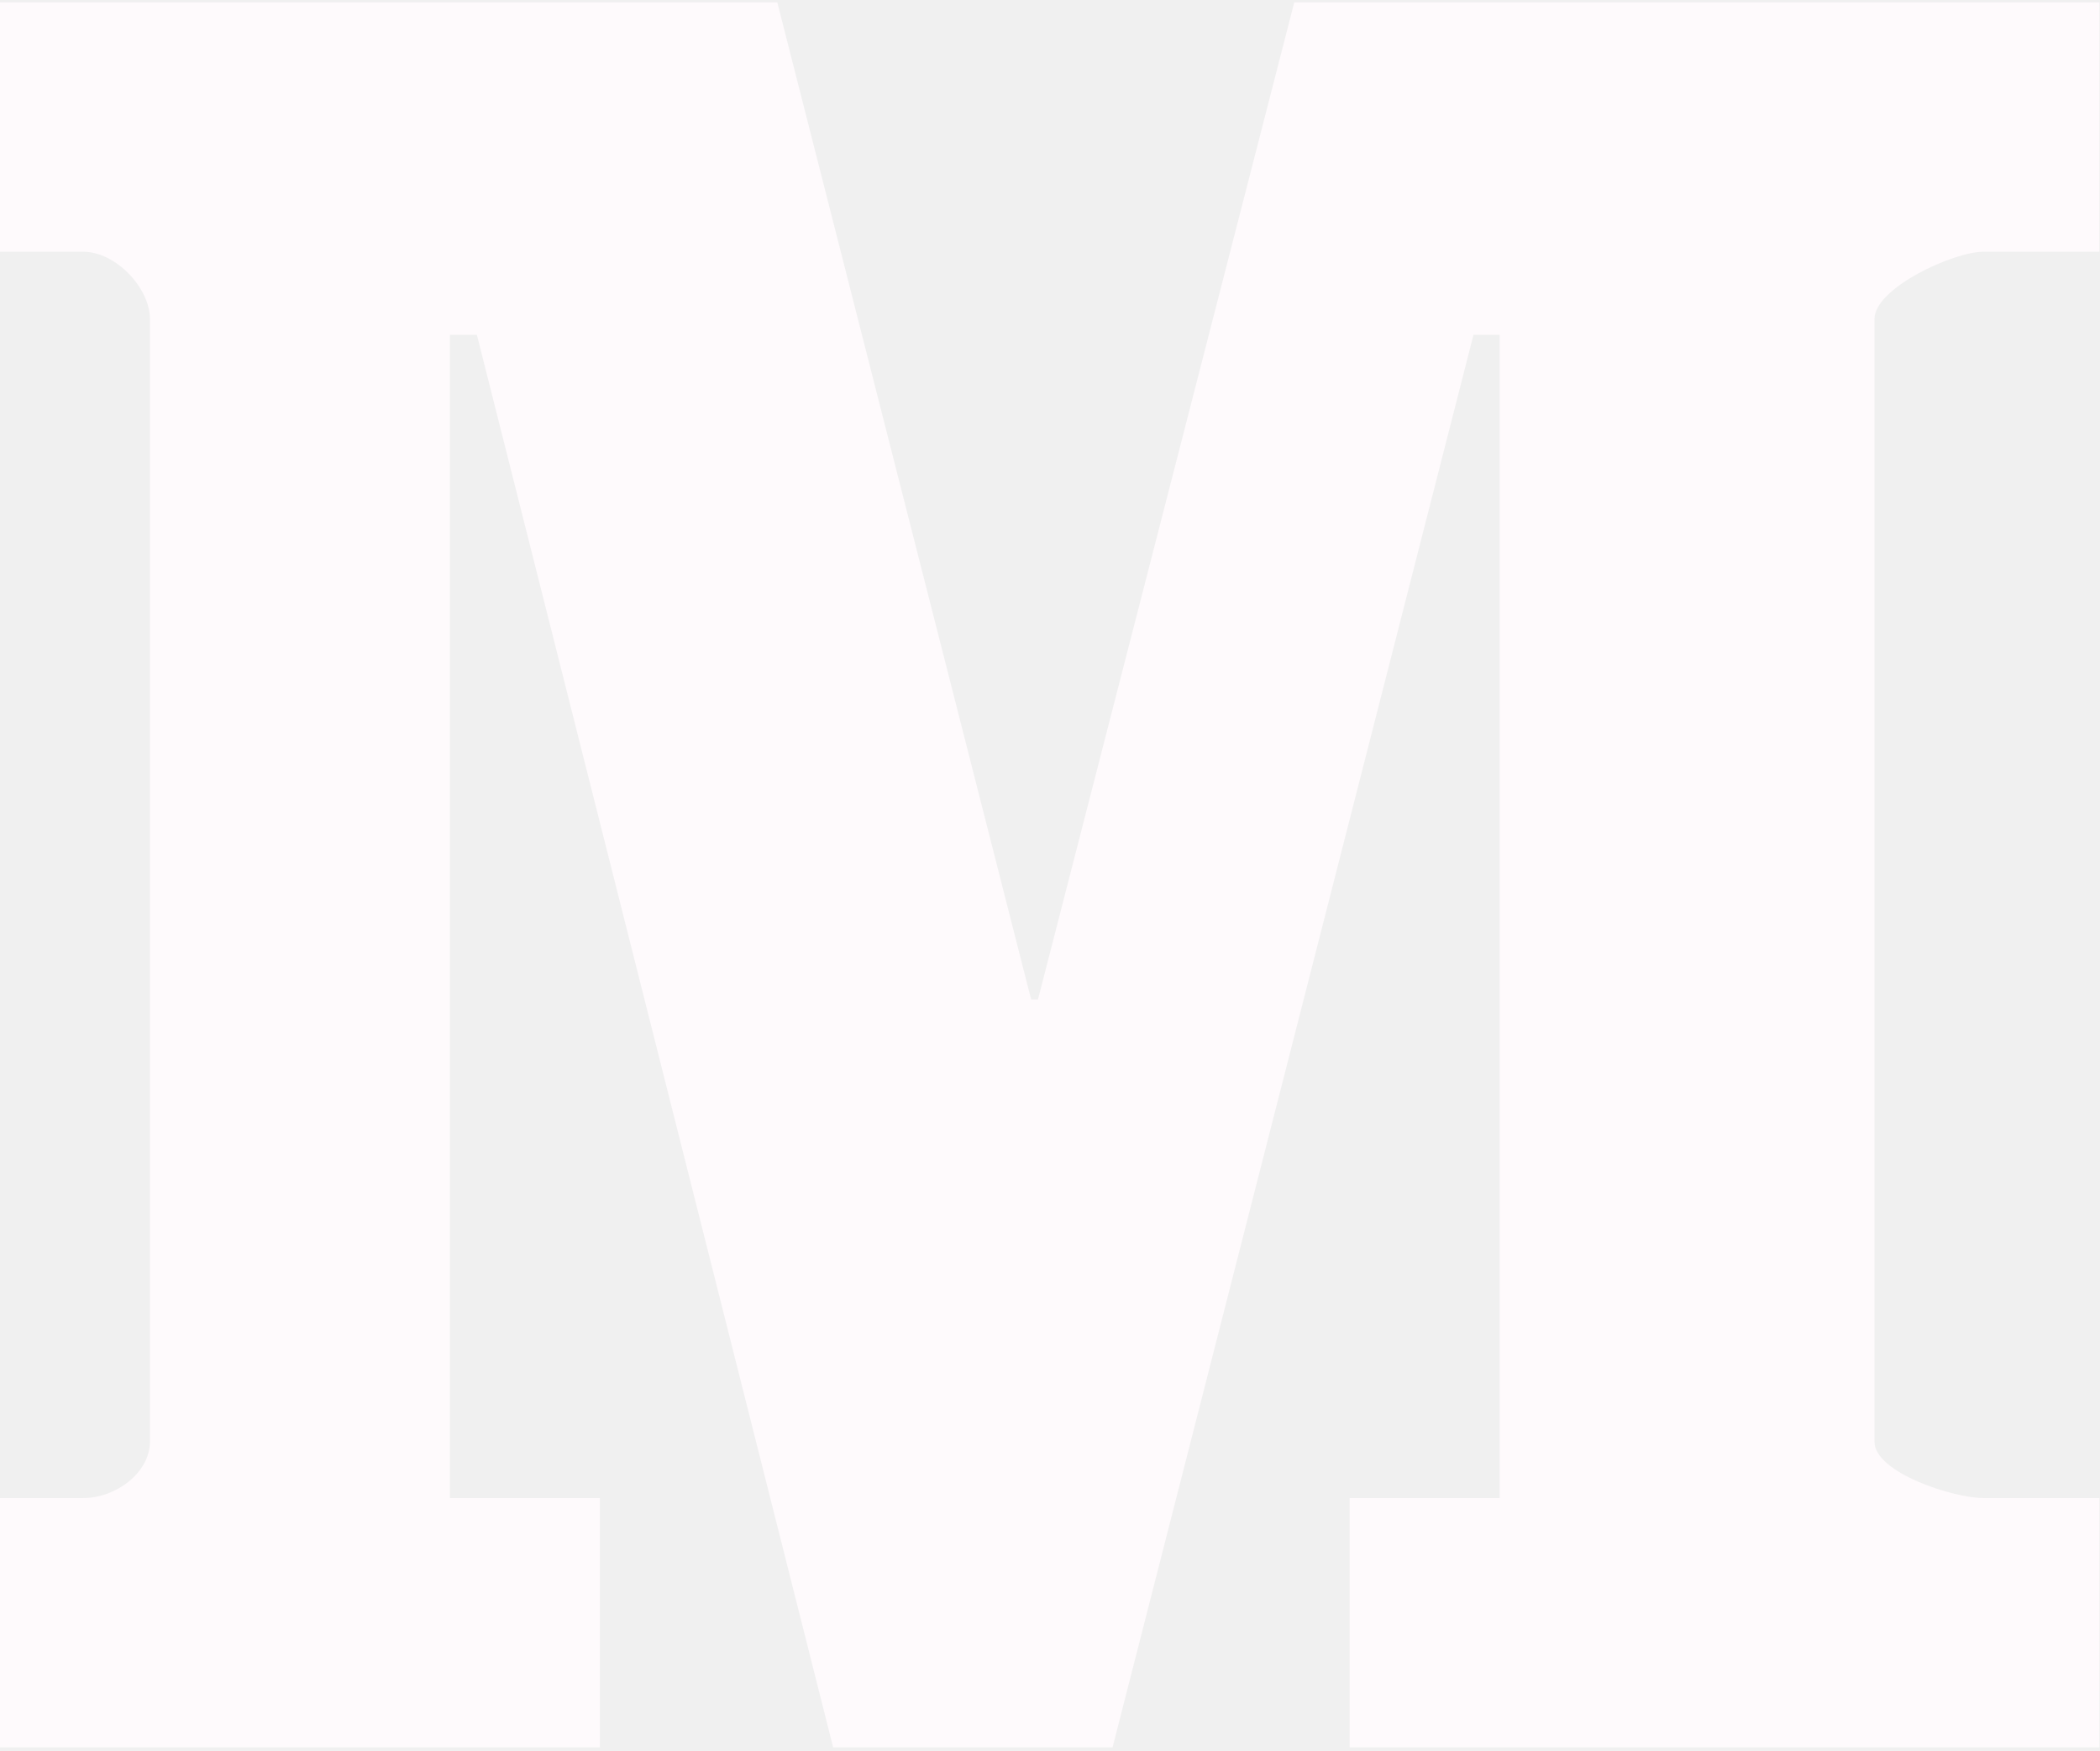
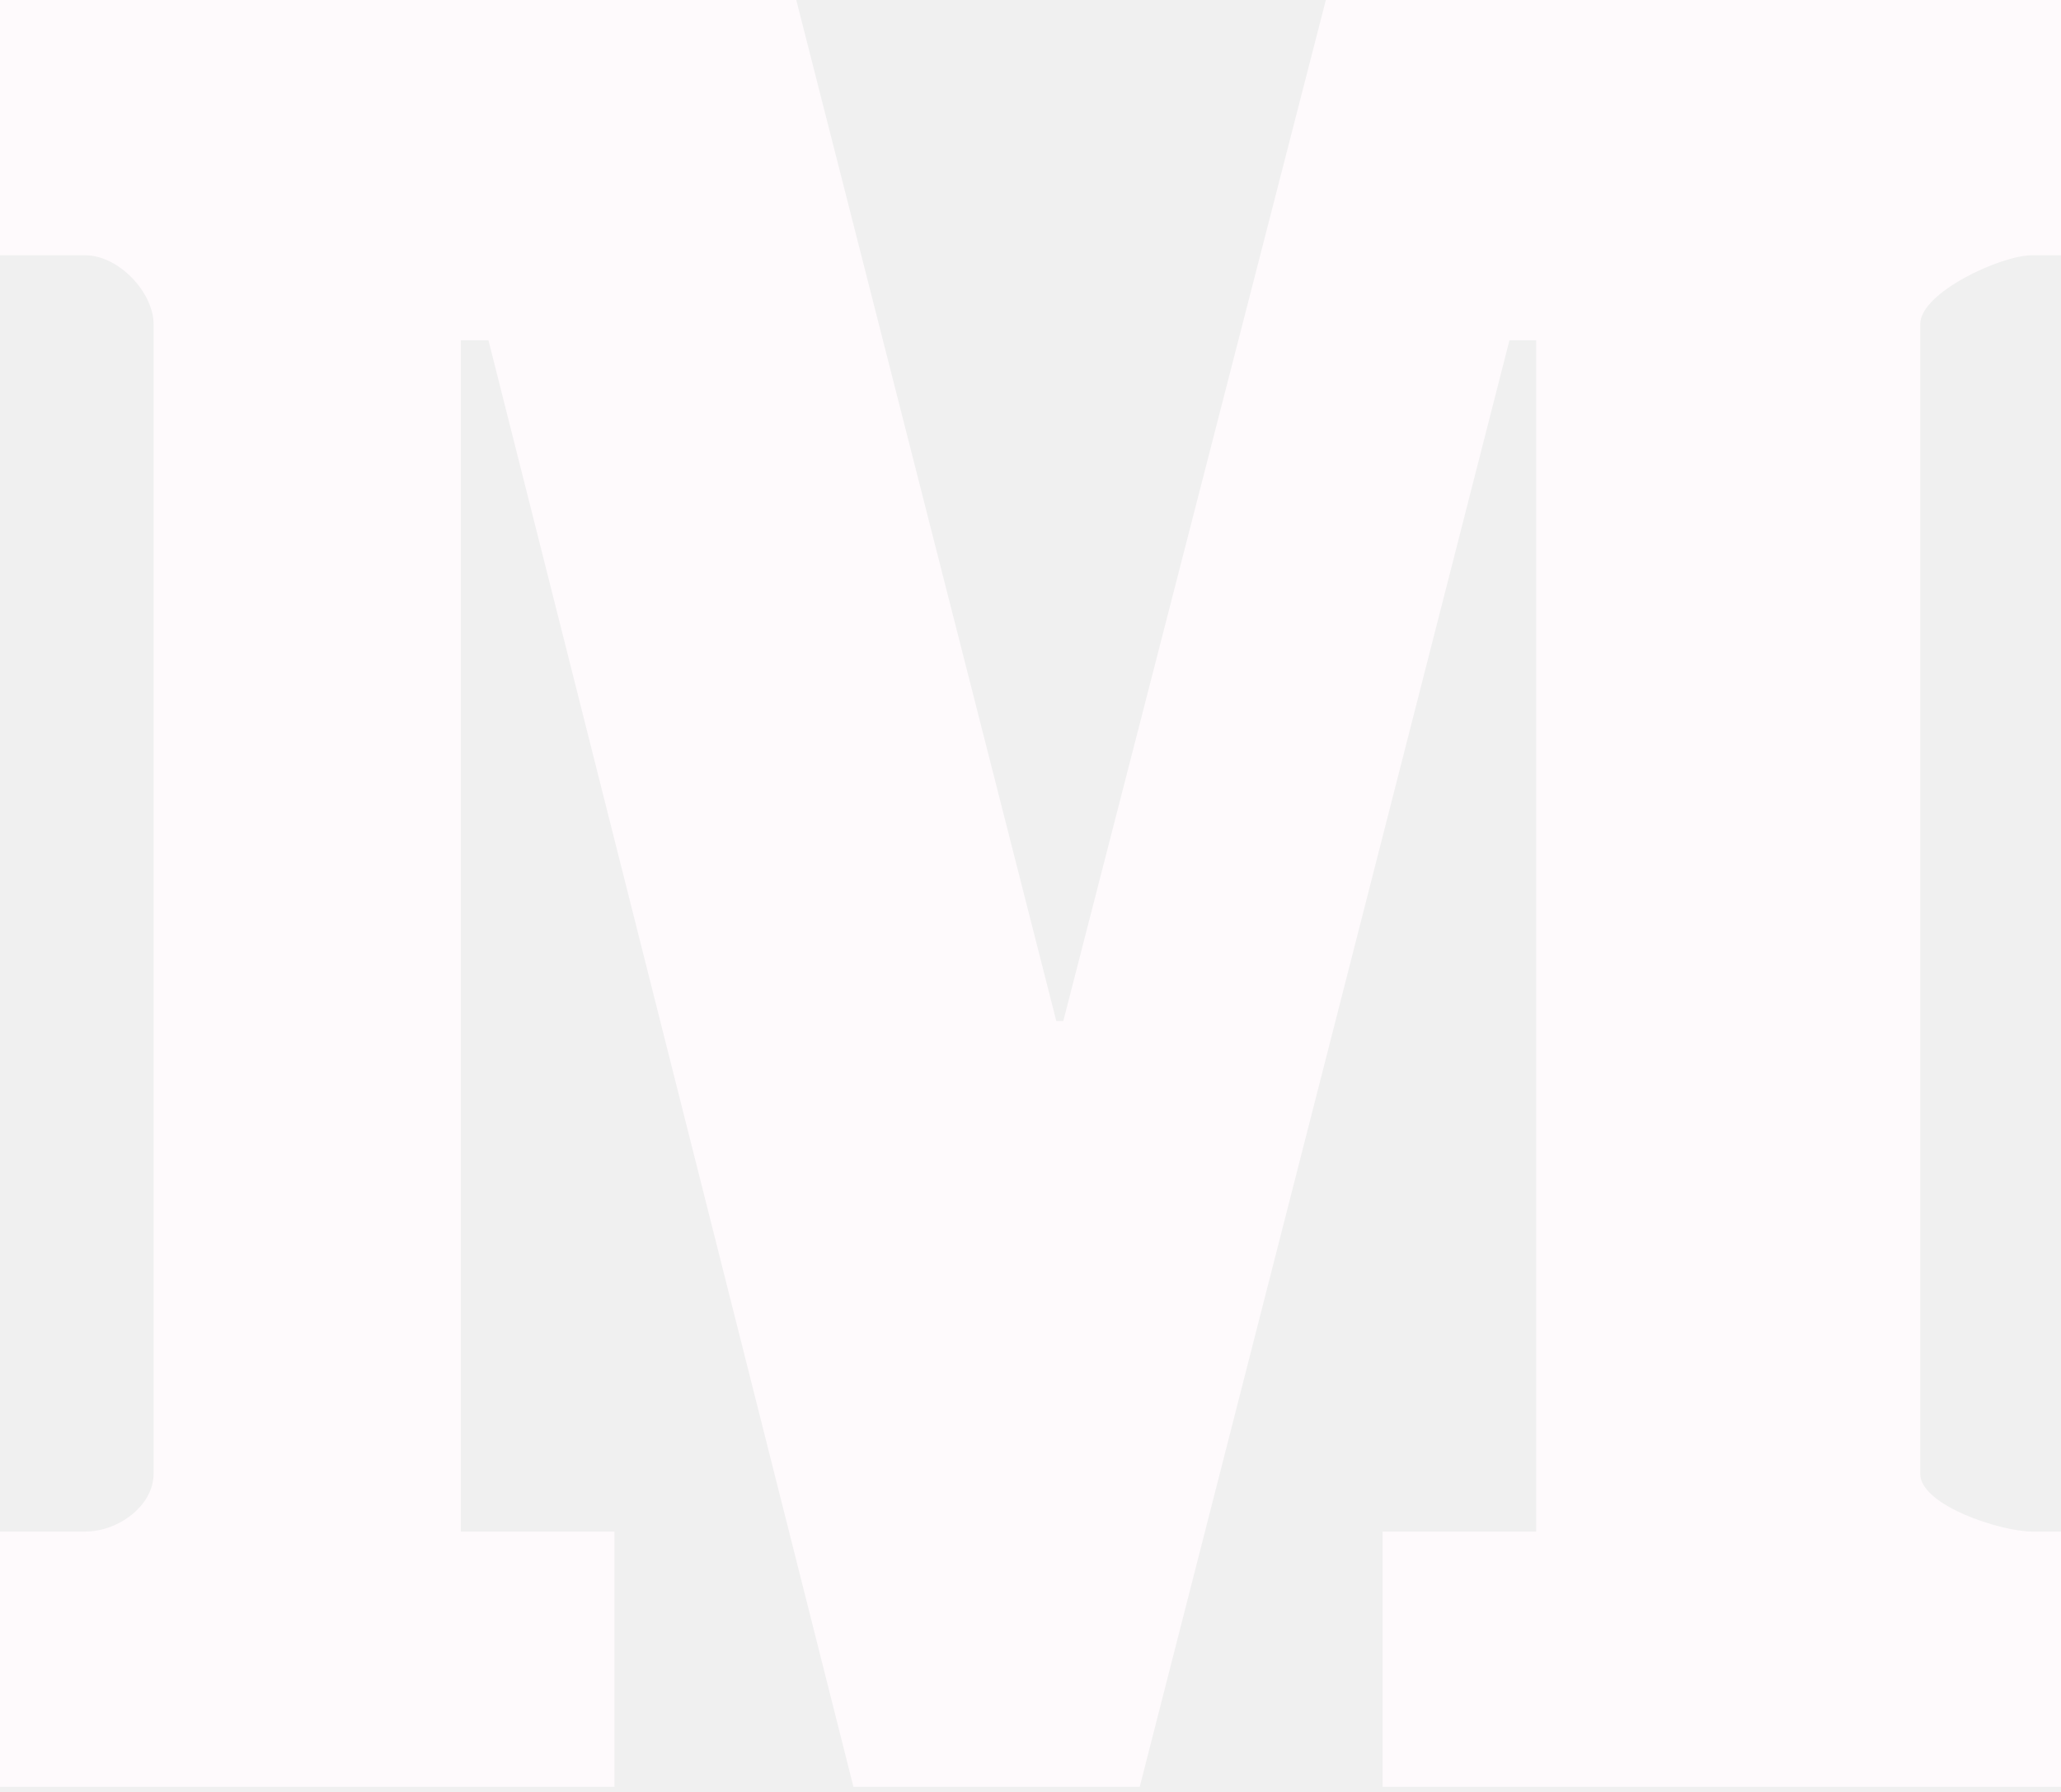
- <svg xmlns="http://www.w3.org/2000/svg" width="48px" height="40px" viewBox="0 0 48 40" version="1.1">
-   <defs />
+ <svg xmlns="http://www.w3.org/2000/svg" xmlns:xlink="http://www.w3.org/1999/xlink" width="23px" height="20px" viewBox="0 0 23 20" version="1.1">
+   <defs>
+     <rect id="path-1" x="0" y="0" width="24" height="24" />
+   </defs>
  <g id="Page-1" stroke="none" stroke-width="1" fill="none" fill-rule="evenodd">
-     <g id="Desktop-HD" transform="translate(-1056, -4064)" fill="#FEFAFC" fill-rule="nonzero">
-       <g id="talla-mediana" transform="translate(1056, 4064)">
-         <path d="M47.986,5.752 L45.338,5.752 C44.649,5.752 42.845,6.582 42.845,7.289 L42.845,32.944 C42.845,33.653 44.649,34.233 45.338,34.233 L47.986,34.233 L47.986,39.929 L30.848,39.929 L30.848,34.233 L34.277,34.233 L34.277,7.65 L33.68,7.65 L25.43,39.929 L19.043,39.929 L10.9,7.65 L10.283,7.65 L10.283,34.233 L13.71,34.233 L13.71,39.929 L0,39.929 L0,34.233 L1.901,34.233 C2.648,34.233 3.427,33.653 3.427,32.944 L3.427,7.289 C3.427,6.582 2.648,5.752 1.901,5.752 L0,5.752 L0,0.055 L17.767,0.055 L23.569,22.84 L23.725,22.84 L29.583,0.055 L47.986,0.055 L47.986,5.752 Z" id="Shape" />
+     <g id="Desktop" transform="translate(-913, -2002)">
+       <g id="logo-medium" transform="translate(912, 2000)">
+         <mask id="mask-2" fill="white">
+           <use xlink:href="#path-1" />
+         </mask>
+         <g id="Mask" />
+         <path d="M25,4.849 L23.676,4.849 C23.331,4.849 22.429,5.264 22.429,5.618 L22.429,18.449 C22.429,18.803 23.331,19.094 23.676,19.094 L25,19.094 L25,21.943 L16.429,21.943 L16.429,19.094 L18.143,19.094 L18.143,5.798 L17.845,5.798 L13.719,21.943 L10.524,21.943 L6.451,5.798 L6.143,5.798 L6.143,19.094 L7.857,19.094 L7.857,21.943 L1,21.943 L1,19.094 L1.951,19.094 C2.324,19.094 2.714,18.803 2.714,18.449 L2.714,5.618 C2.714,5.264 2.324,4.849 1.951,4.849 L1,4.849 L1,2 L9.886,2 L12.788,13.396 L12.866,13.396 L15.796,2 L25,2 L25,4.849 Z" id="Shape" fill="#FEFAFC" fill-rule="nonzero" mask="url(#mask-2)" />
      </g>
    </g>
  </g>
</svg>
